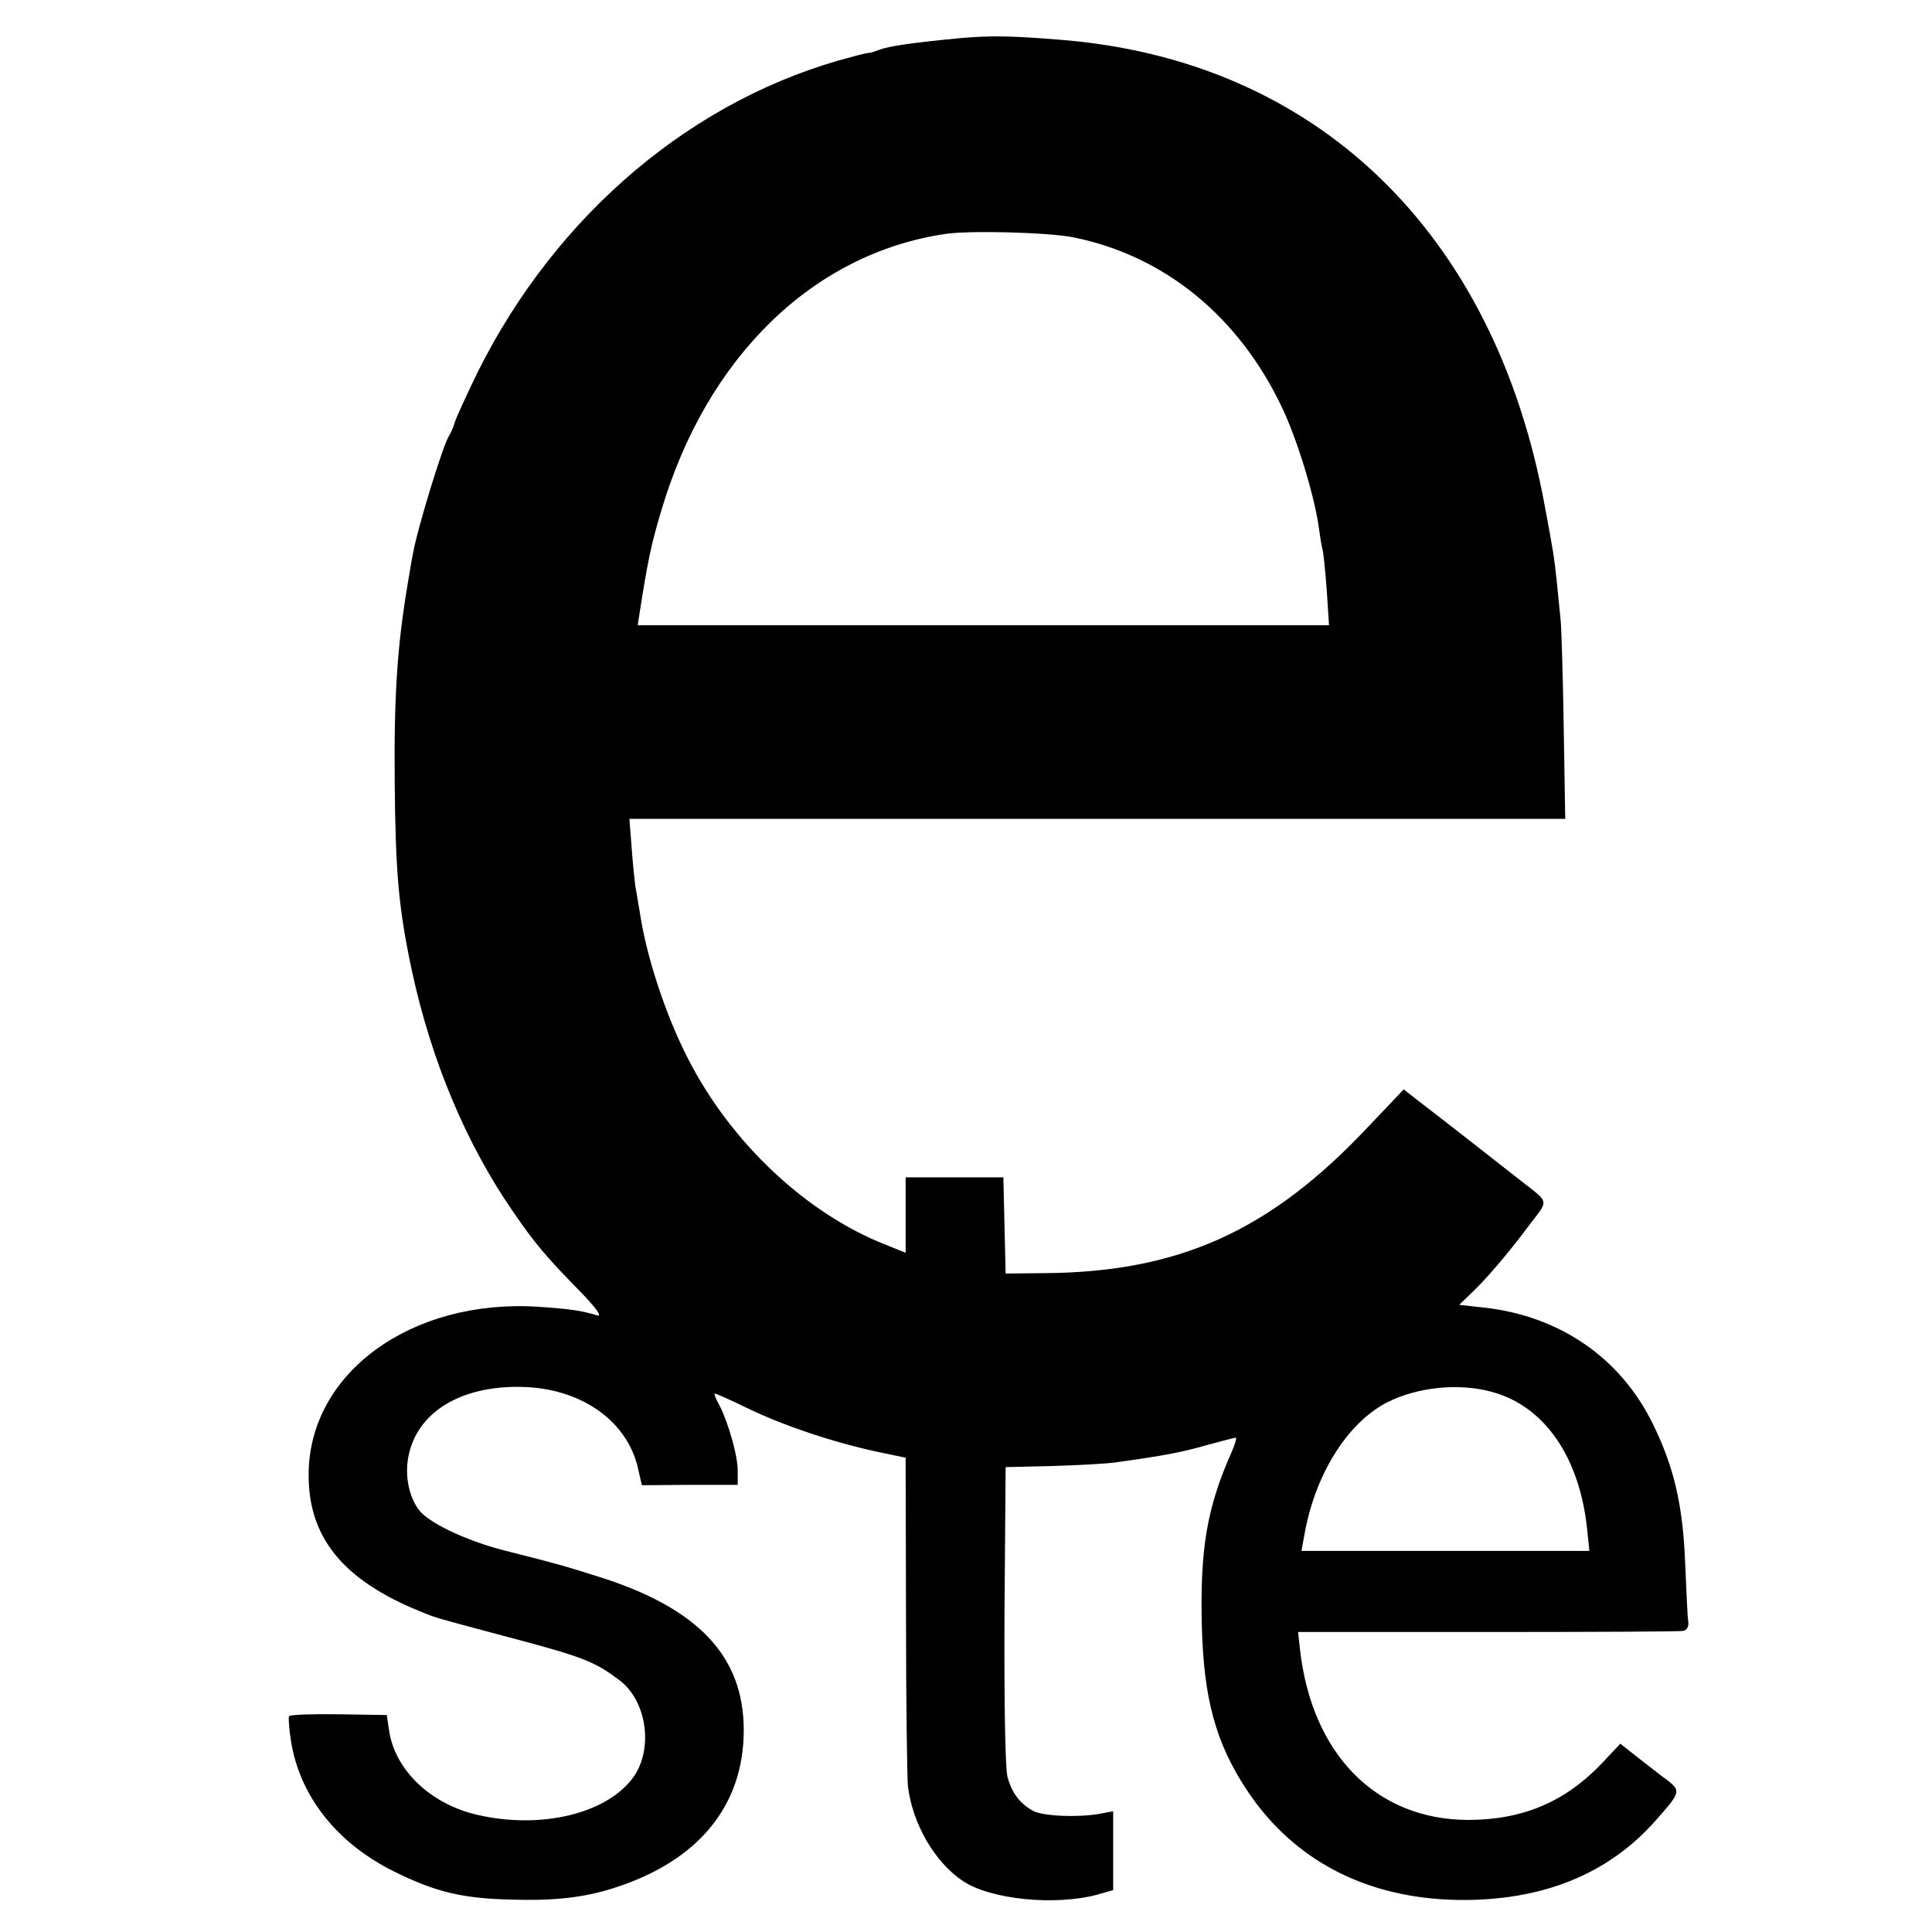
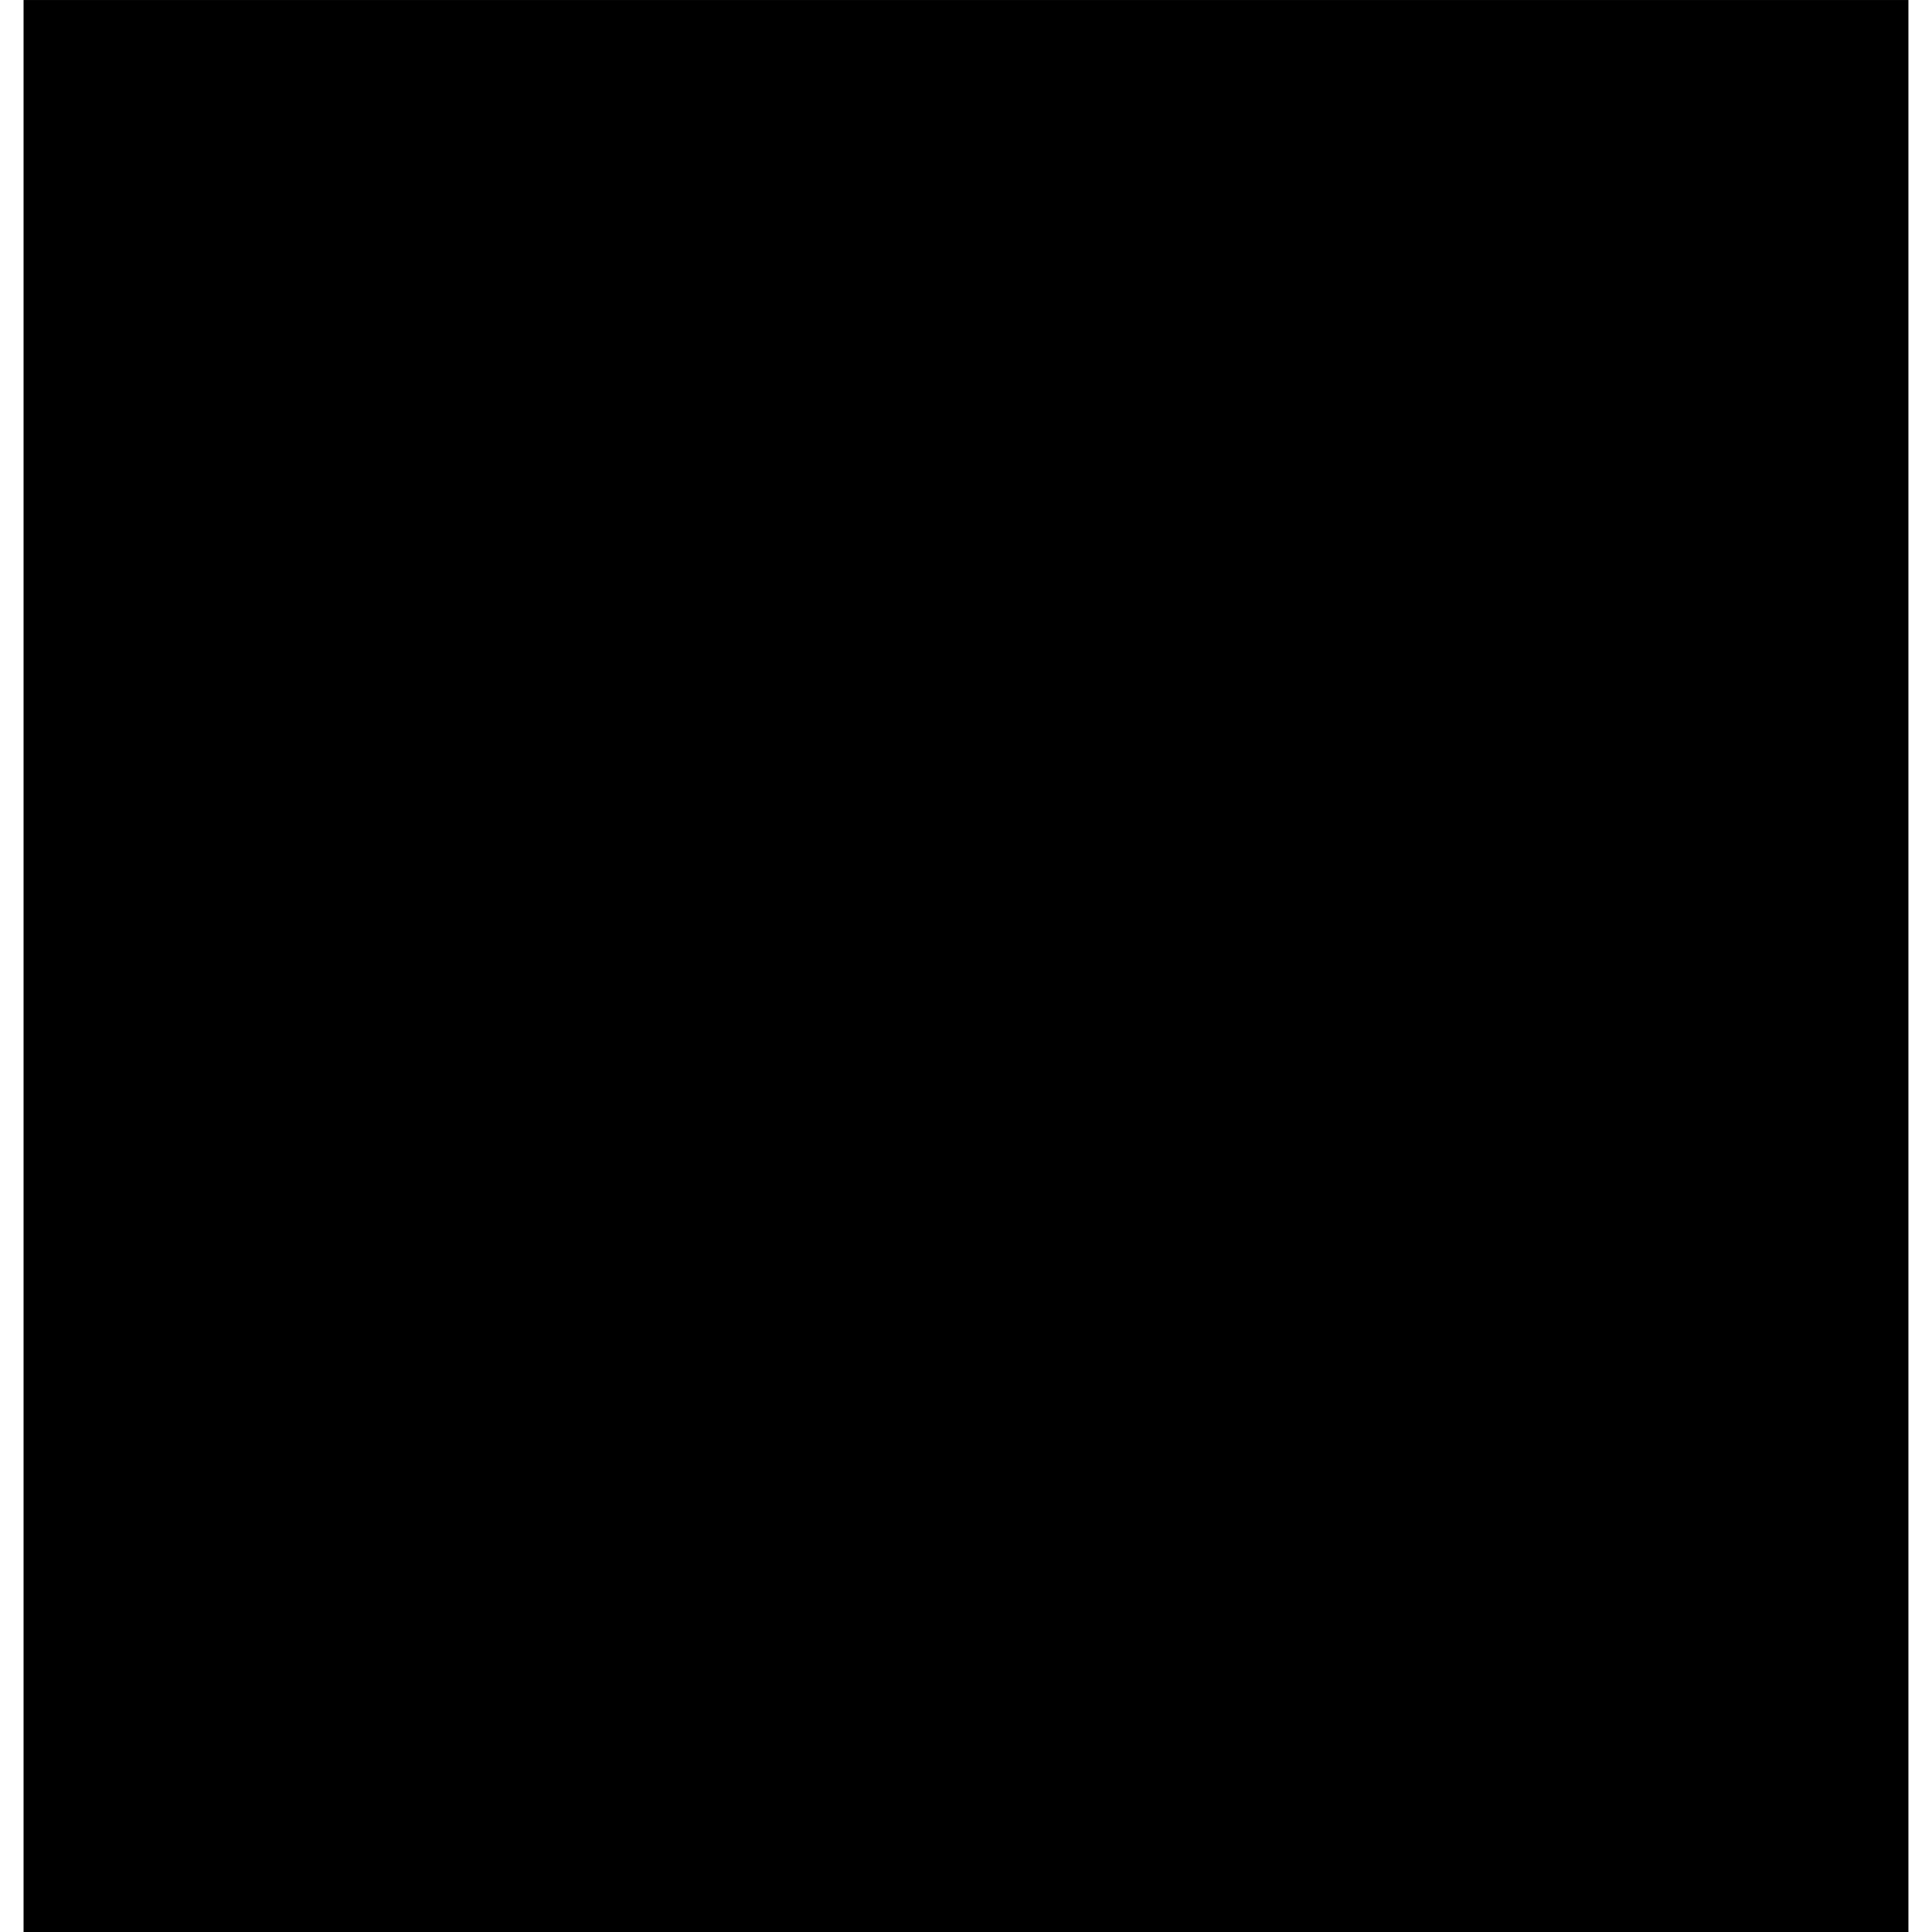
- <svg xmlns="http://www.w3.org/2000/svg" version="1.0" width="512pt" height="512pt" viewBox="0 0 512 512" preserveAspectRatio="xMidYMid meet">
-   <g transform="translate(0,512) scale(0.1,-0.1)" fill="#000000" stroke="none">
-     <path d="M2545 5019 c-125 -12 -189 -21 -215 -31 -14 -5 -25 -9 -25 -8 0 1 -20 -3 -45 -10 -419 -108 -784 -415 -994 -836 -29 -60 -57 -120 -61 -134 -4 -14 -11 -29 -15 -35 -15 -21 -85 -249 -96 -314 -3 -14 -9 -51 -14 -81 -27 -161 -36 -293 -34 -519 2 -242 10 -336 45 -501 51 -238 143 -459 268 -640 58 -85 88 -120 174 -208 47 -48 64 -72 50 -68 -43 13 -70 17 -158 23 -334 21 -603 -174 -607 -439 -3 -170 89 -285 297 -369 44 -18 36 -15 215 -63 216 -57 244 -68 312 -119 75 -57 91 -190 31 -264 -74 -92 -243 -130 -406 -93 -125 28 -221 119 -236 225 l-6 40 -127 2 c-70 1 -129 -1 -132 -5 -2 -4 0 -33 5 -65 23 -147 122 -272 274 -347 107 -53 179 -71 306 -74 115 -4 196 5 274 30 225 71 346 218 346 419 0 196 -121 324 -386 407 -85 27 -109 34 -248 69 -102 26 -203 74 -228 109 -28 39 -38 99 -24 152 29 114 149 180 312 172 148 -8 264 -91 293 -212 l11 -48 127 1 127 0 0 35 c1 40 -25 130 -48 175 -9 16 -15 30 -13 32 1 1 40 -16 87 -39 93 -45 223 -89 342 -115 l77 -16 1 -416 c0 -229 3 -433 5 -454 12 -101 72 -203 146 -252 73 -49 244 -66 356 -36 l42 12 0 104 0 105 -37 -7 c-59 -10 -149 -6 -175 8 -34 18 -57 48 -68 90 -6 23 -9 188 -8 429 l3 392 125 3 c69 2 145 6 170 10 122 17 171 26 237 45 40 11 75 20 78 20 3 0 -2 -17 -11 -38 -66 -148 -84 -258 -79 -462 5 -192 37 -310 120 -435 123 -185 315 -285 555 -290 224 -4 402 67 529 212 64 72 66 77 30 105 -17 12 -52 40 -78 60 l-47 37 -46 -49 c-99 -105 -212 -153 -358 -153 -244 1 -414 175 -445 453 l-5 45 503 0 c276 0 509 1 518 3 10 2 15 12 13 25 -2 12 -5 81 -8 152 -6 155 -29 256 -86 372 -86 175 -247 286 -449 308 l-64 7 29 28 c37 34 101 108 158 185 51 67 53 56 -25 117 -19 15 -79 62 -134 105 -55 43 -117 91 -138 107 l-37 29 -96 -101 c-259 -275 -501 -384 -859 -386 l-100 -1 -3 128 -3 127 -129 0 -130 0 0 -100 0 -100 -52 21 c-212 83 -412 272 -525 494 -60 117 -111 273 -128 391 -4 21 -8 50 -11 64 -2 14 -7 60 -10 103 l-6 77 1240 0 1240 0 -4 243 c-2 133 -6 260 -8 282 -2 22 -7 67 -10 100 -7 68 -10 86 -32 203 -133 729 -608 1185 -1289 1237 -122 10 -183 11 -260 4z m300 -528 c241 -49 438 -209 553 -452 40 -84 88 -241 98 -324 3 -22 7 -45 9 -52 2 -6 7 -54 11 -106 l6 -94 -916 0 -916 0 4 26 c22 142 32 190 58 276 120 408 402 683 753 735 65 10 276 4 340 -9z m1110 -3060 c138 -38 231 -172 251 -363 l6 -58 -381 0 -382 0 7 38 c27 161 113 300 219 355 80 41 191 53 280 28z" />
+ <svg xmlns="http://www.w3.org/2000/svg" version="1.0" width="16pt" height="16pt" viewBox="0 0 16 16" preserveAspectRatio="xMidYMid meet">
+   <g transform="translate(0,16) scale(0.019512,-0.019512)" fill="#000000" stroke="none">
+     <path d="M10 410 l0 -410 400 0 400 0 0 410 0 410 -400 0 -400 0 0 -410z" />
  </g>
</svg>
